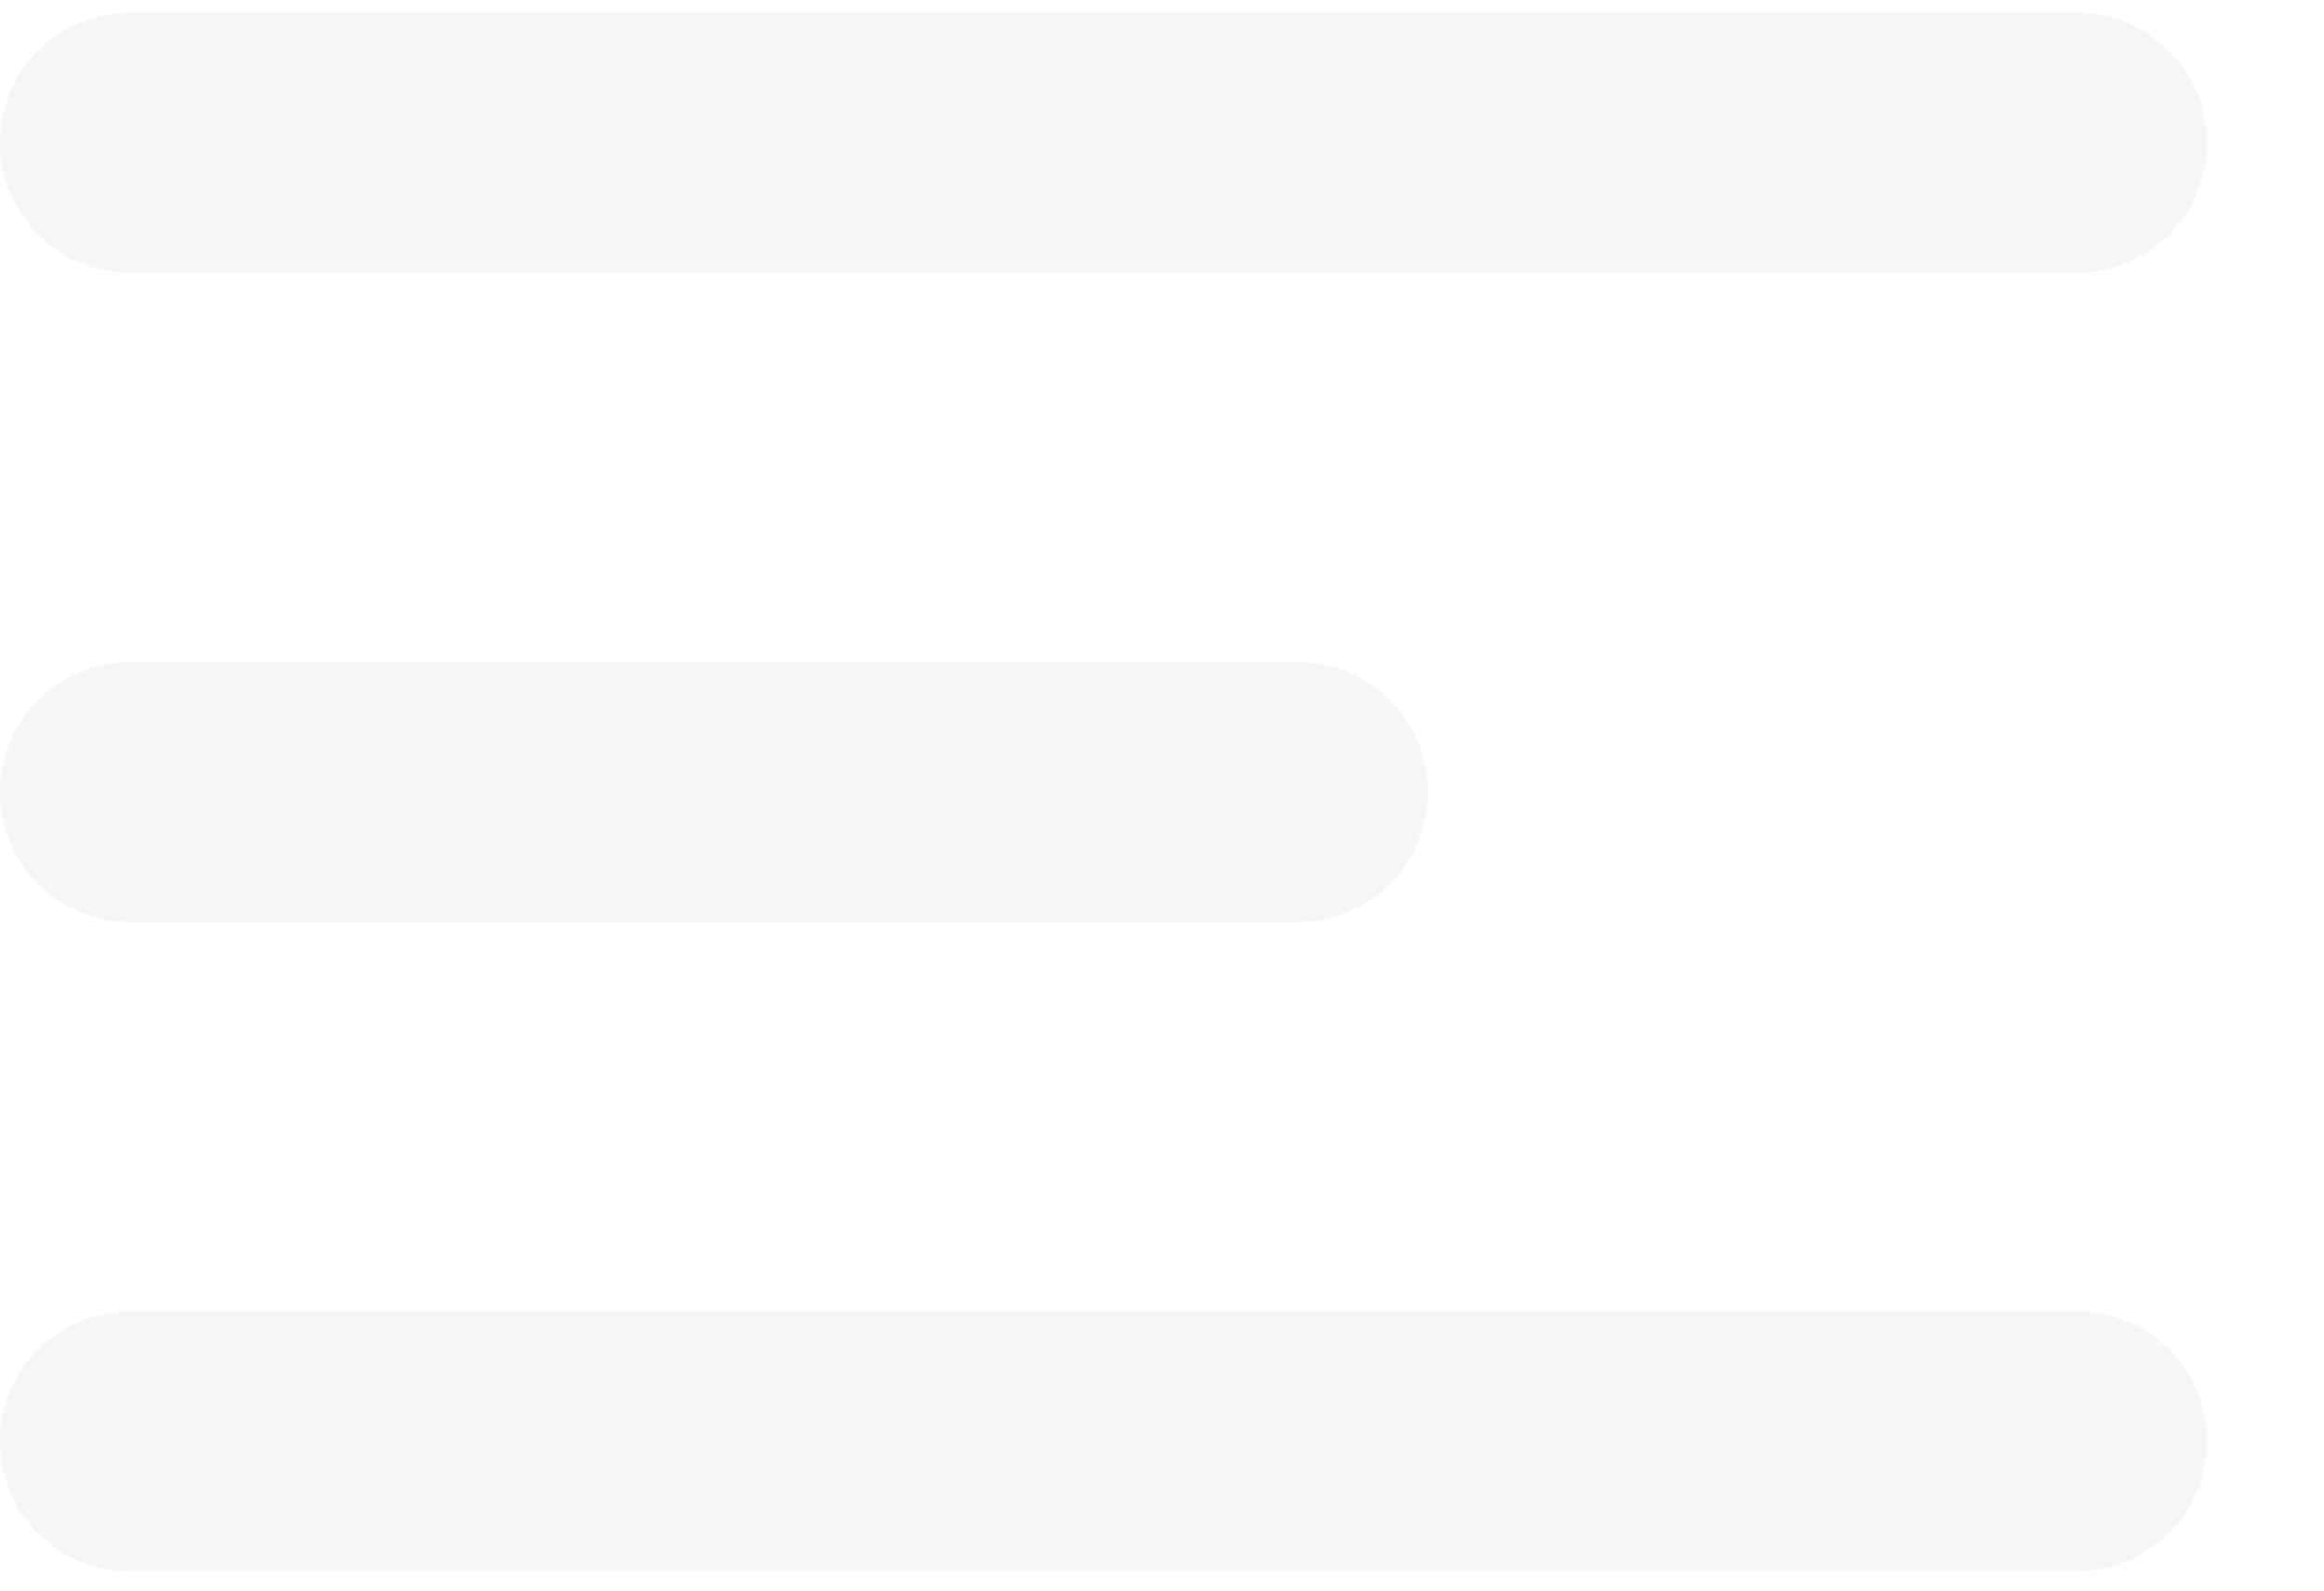
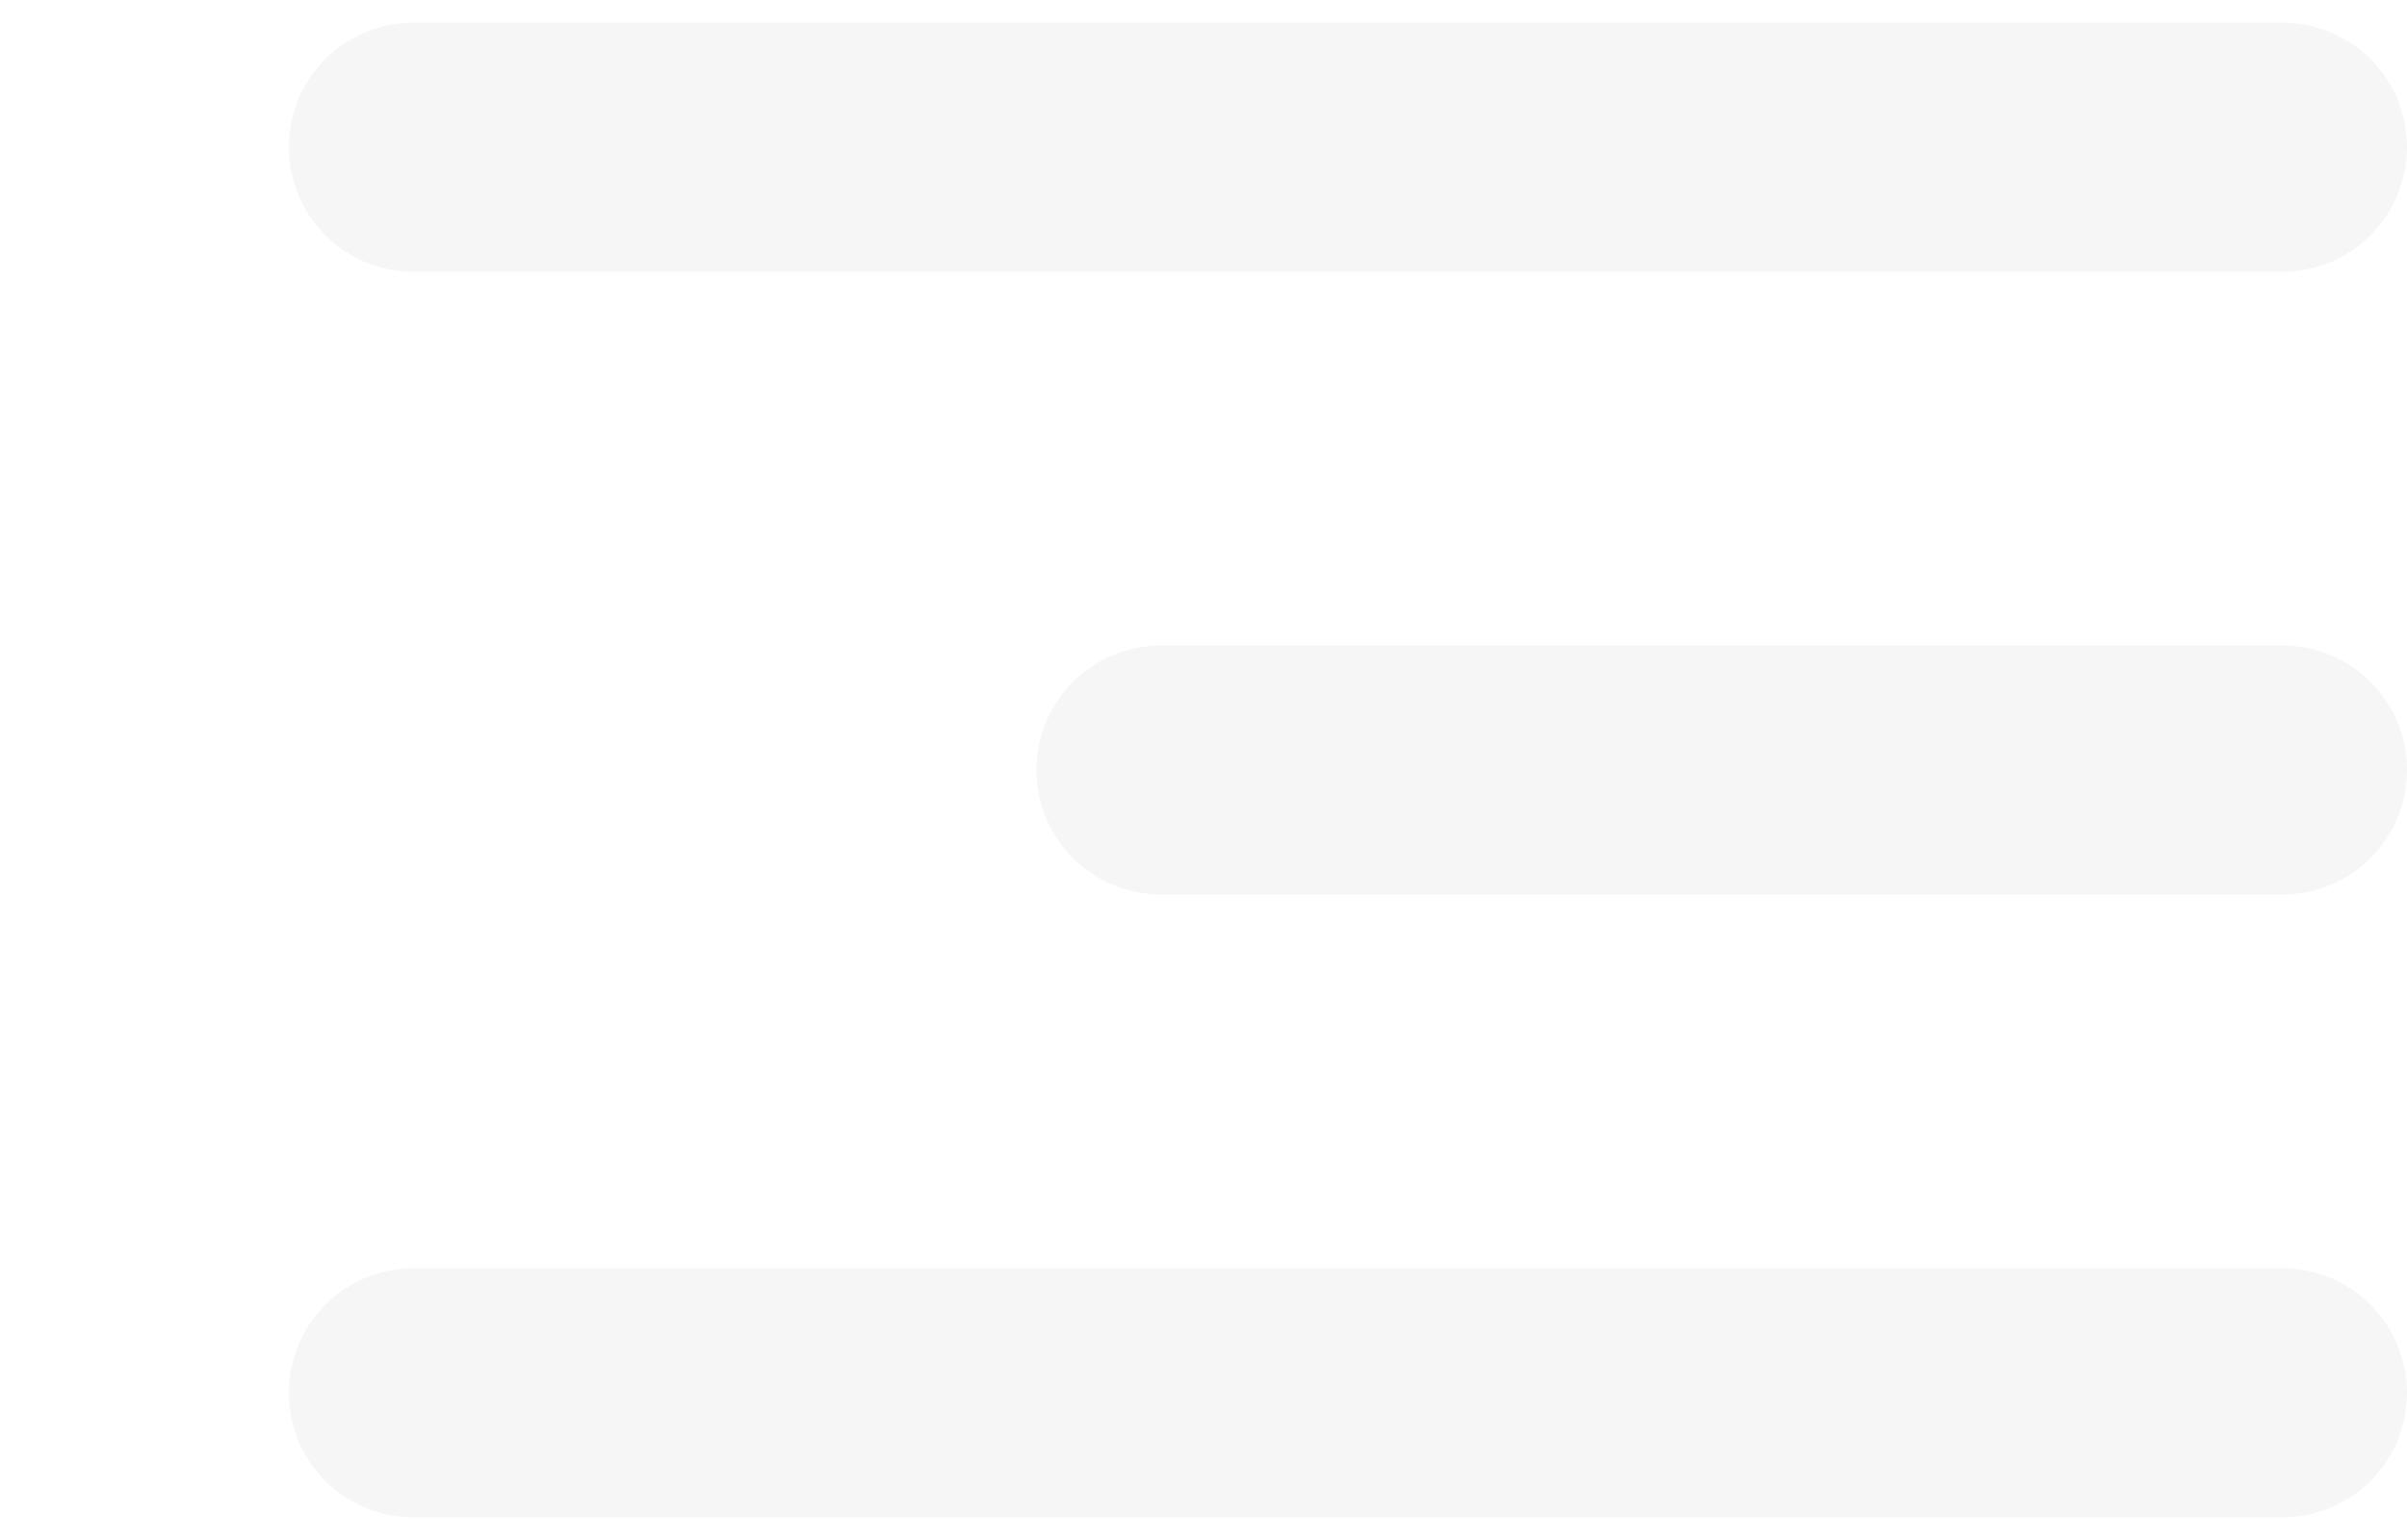
- <svg xmlns="http://www.w3.org/2000/svg" width="19" height="13" viewBox="0 0 19 13" fill="none">
-   <rect y="0.105" width="18.043" height="2.123" rx="1.061" fill="#F6F6F6" />
-   <rect y="5.412" width="11.675" height="2.123" rx="1.061" fill="#F6F6F6" />
-   <rect y="10.719" width="18.043" height="2.123" rx="1.061" fill="#F6F6F6" />
+ <svg xmlns="http://www.w3.org/2000/svg" width="25" height="16" viewBox="0 0 25 16" fill="none">
+   <rect width="22" height="2.588" rx="1.294" transform="matrix(-1 0 0 1 25 0.235352)" fill="#F6F6F6" />
+   <rect width="14.235" height="2.588" rx="1.294" transform="matrix(-1 0 0 1 25 6.70605)" fill="#F6F6F6" />
+   <rect width="22" height="2.588" rx="1.294" transform="matrix(-1 0 0 1 25 13.1768)" fill="#F6F6F6" />
</svg>
